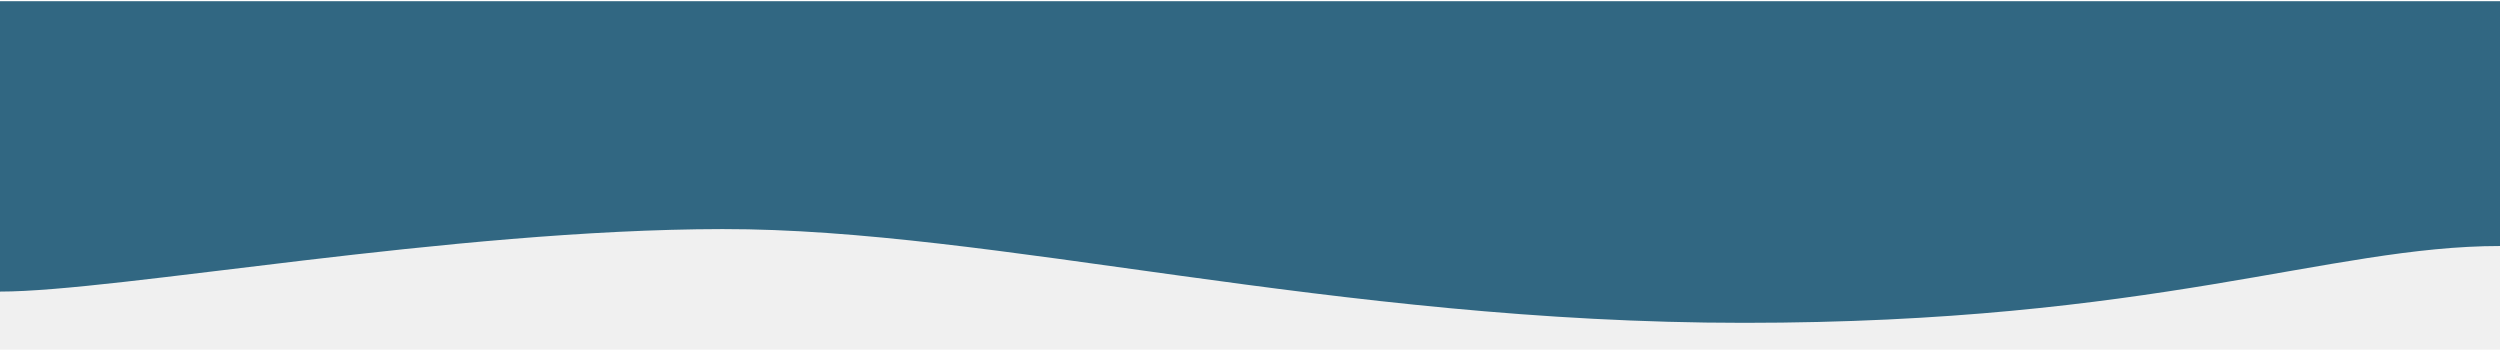
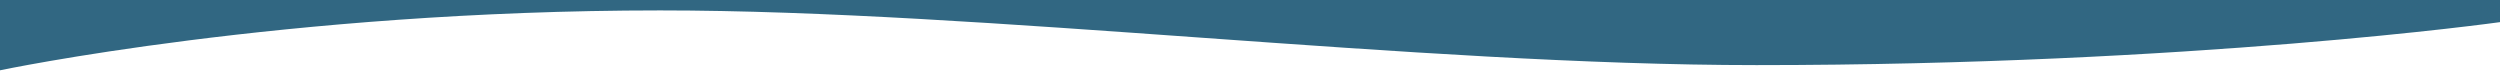
- <svg xmlns="http://www.w3.org/2000/svg" width="1920px" height="269px">
-   <path fill-rule="evenodd" fill="rgb(240, 240, 240)" d="M0.000,21.571 L1920.000,21.571 L1920.000,268.552 L0.000,268.552 L0.000,21.571 Z" />
-   <path fill-rule="evenodd" fill="rgb(49, 103, 130)" d="M0.000,223.936 C90.346,223.936 346.048,176.202 554.842,175.936 C763.636,175.671 1023.802,247.936 1339.273,247.936 C1654.744,247.936 1789.140,188.936 1920.000,188.936 C1920.000,65.393 1920.000,0.937 1920.000,0.937 L0.000,0.937 C0.000,0.937 0.000,151.503 0.000,223.936 Z" />
+ <svg xmlns="http://www.w3.org/2000/svg" width="1920px" height="54px">
+   <path fill-rule="evenodd" fill="rgb(49, 103, 130)" d="M0.000,-0.000 L1920.000,-0.000 L1920.000,17.000 C1920.000,17.000 1684.286,50.000 1349.000,50.000 C1088.106,50.000 755.642,8.000 507.000,8.000 C218.239,8.000 0.000,54.000 0.000,54.000 L0.000,-0.000 Z" />
</svg>
